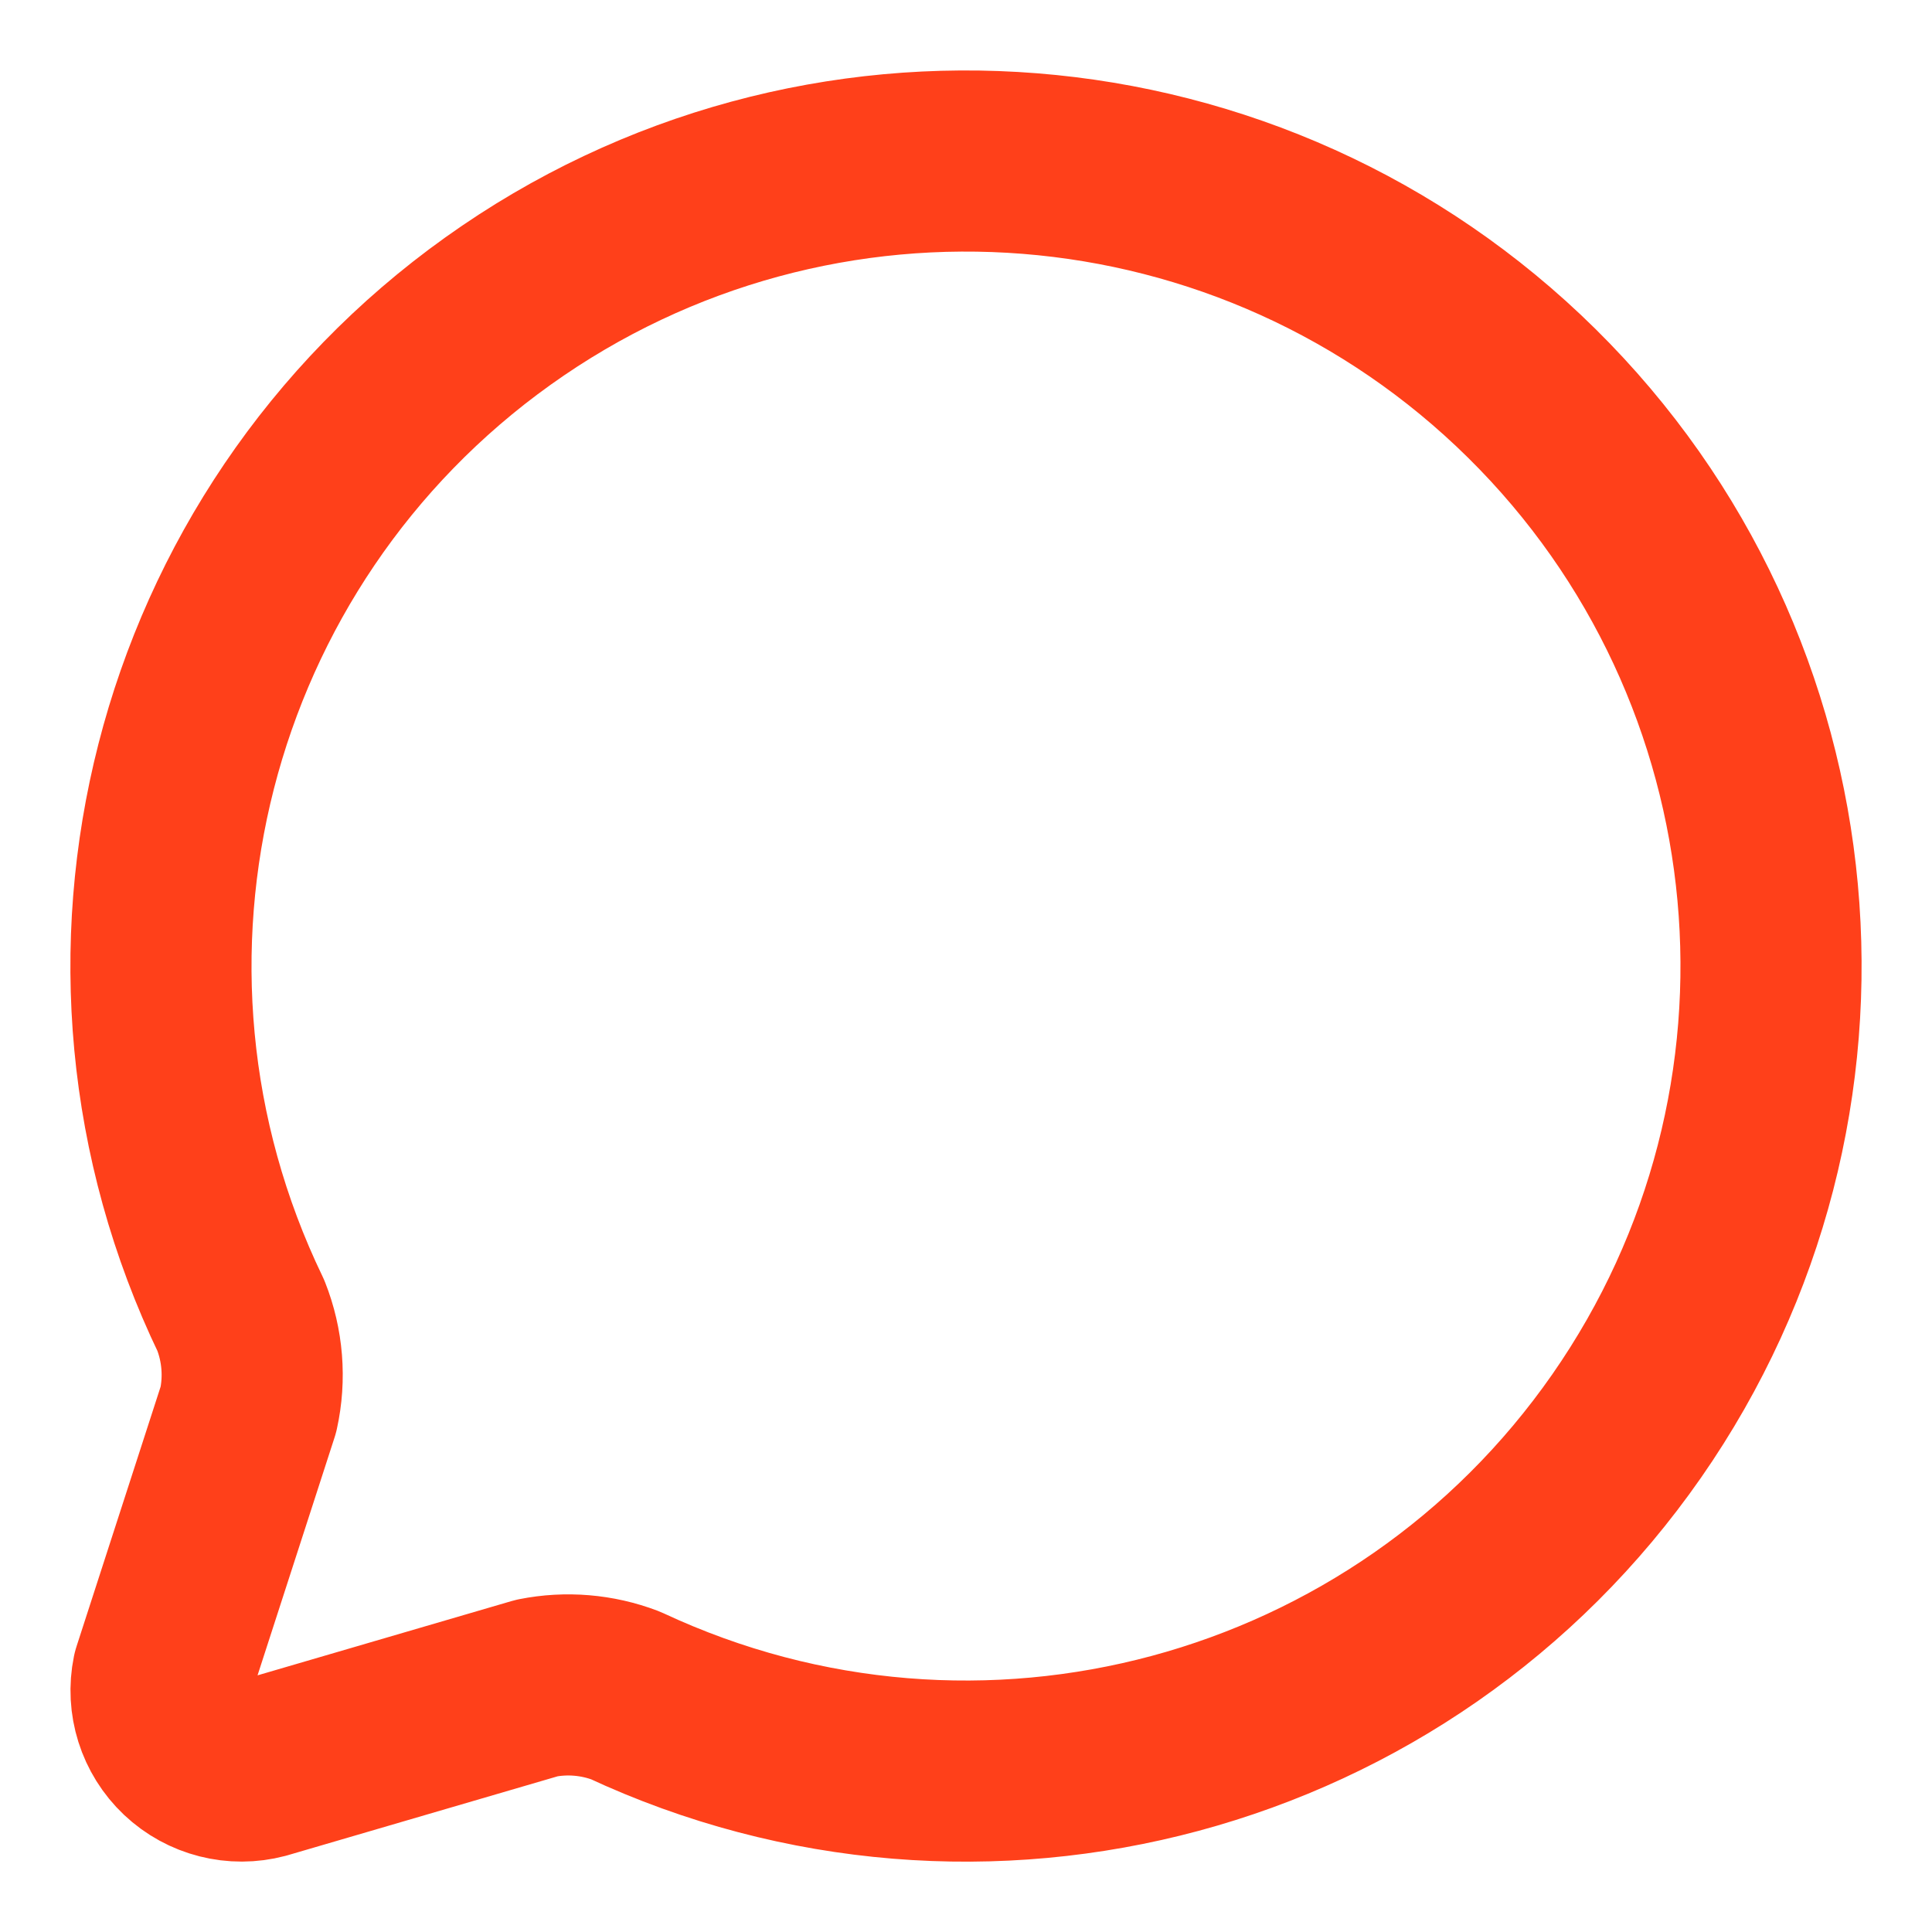
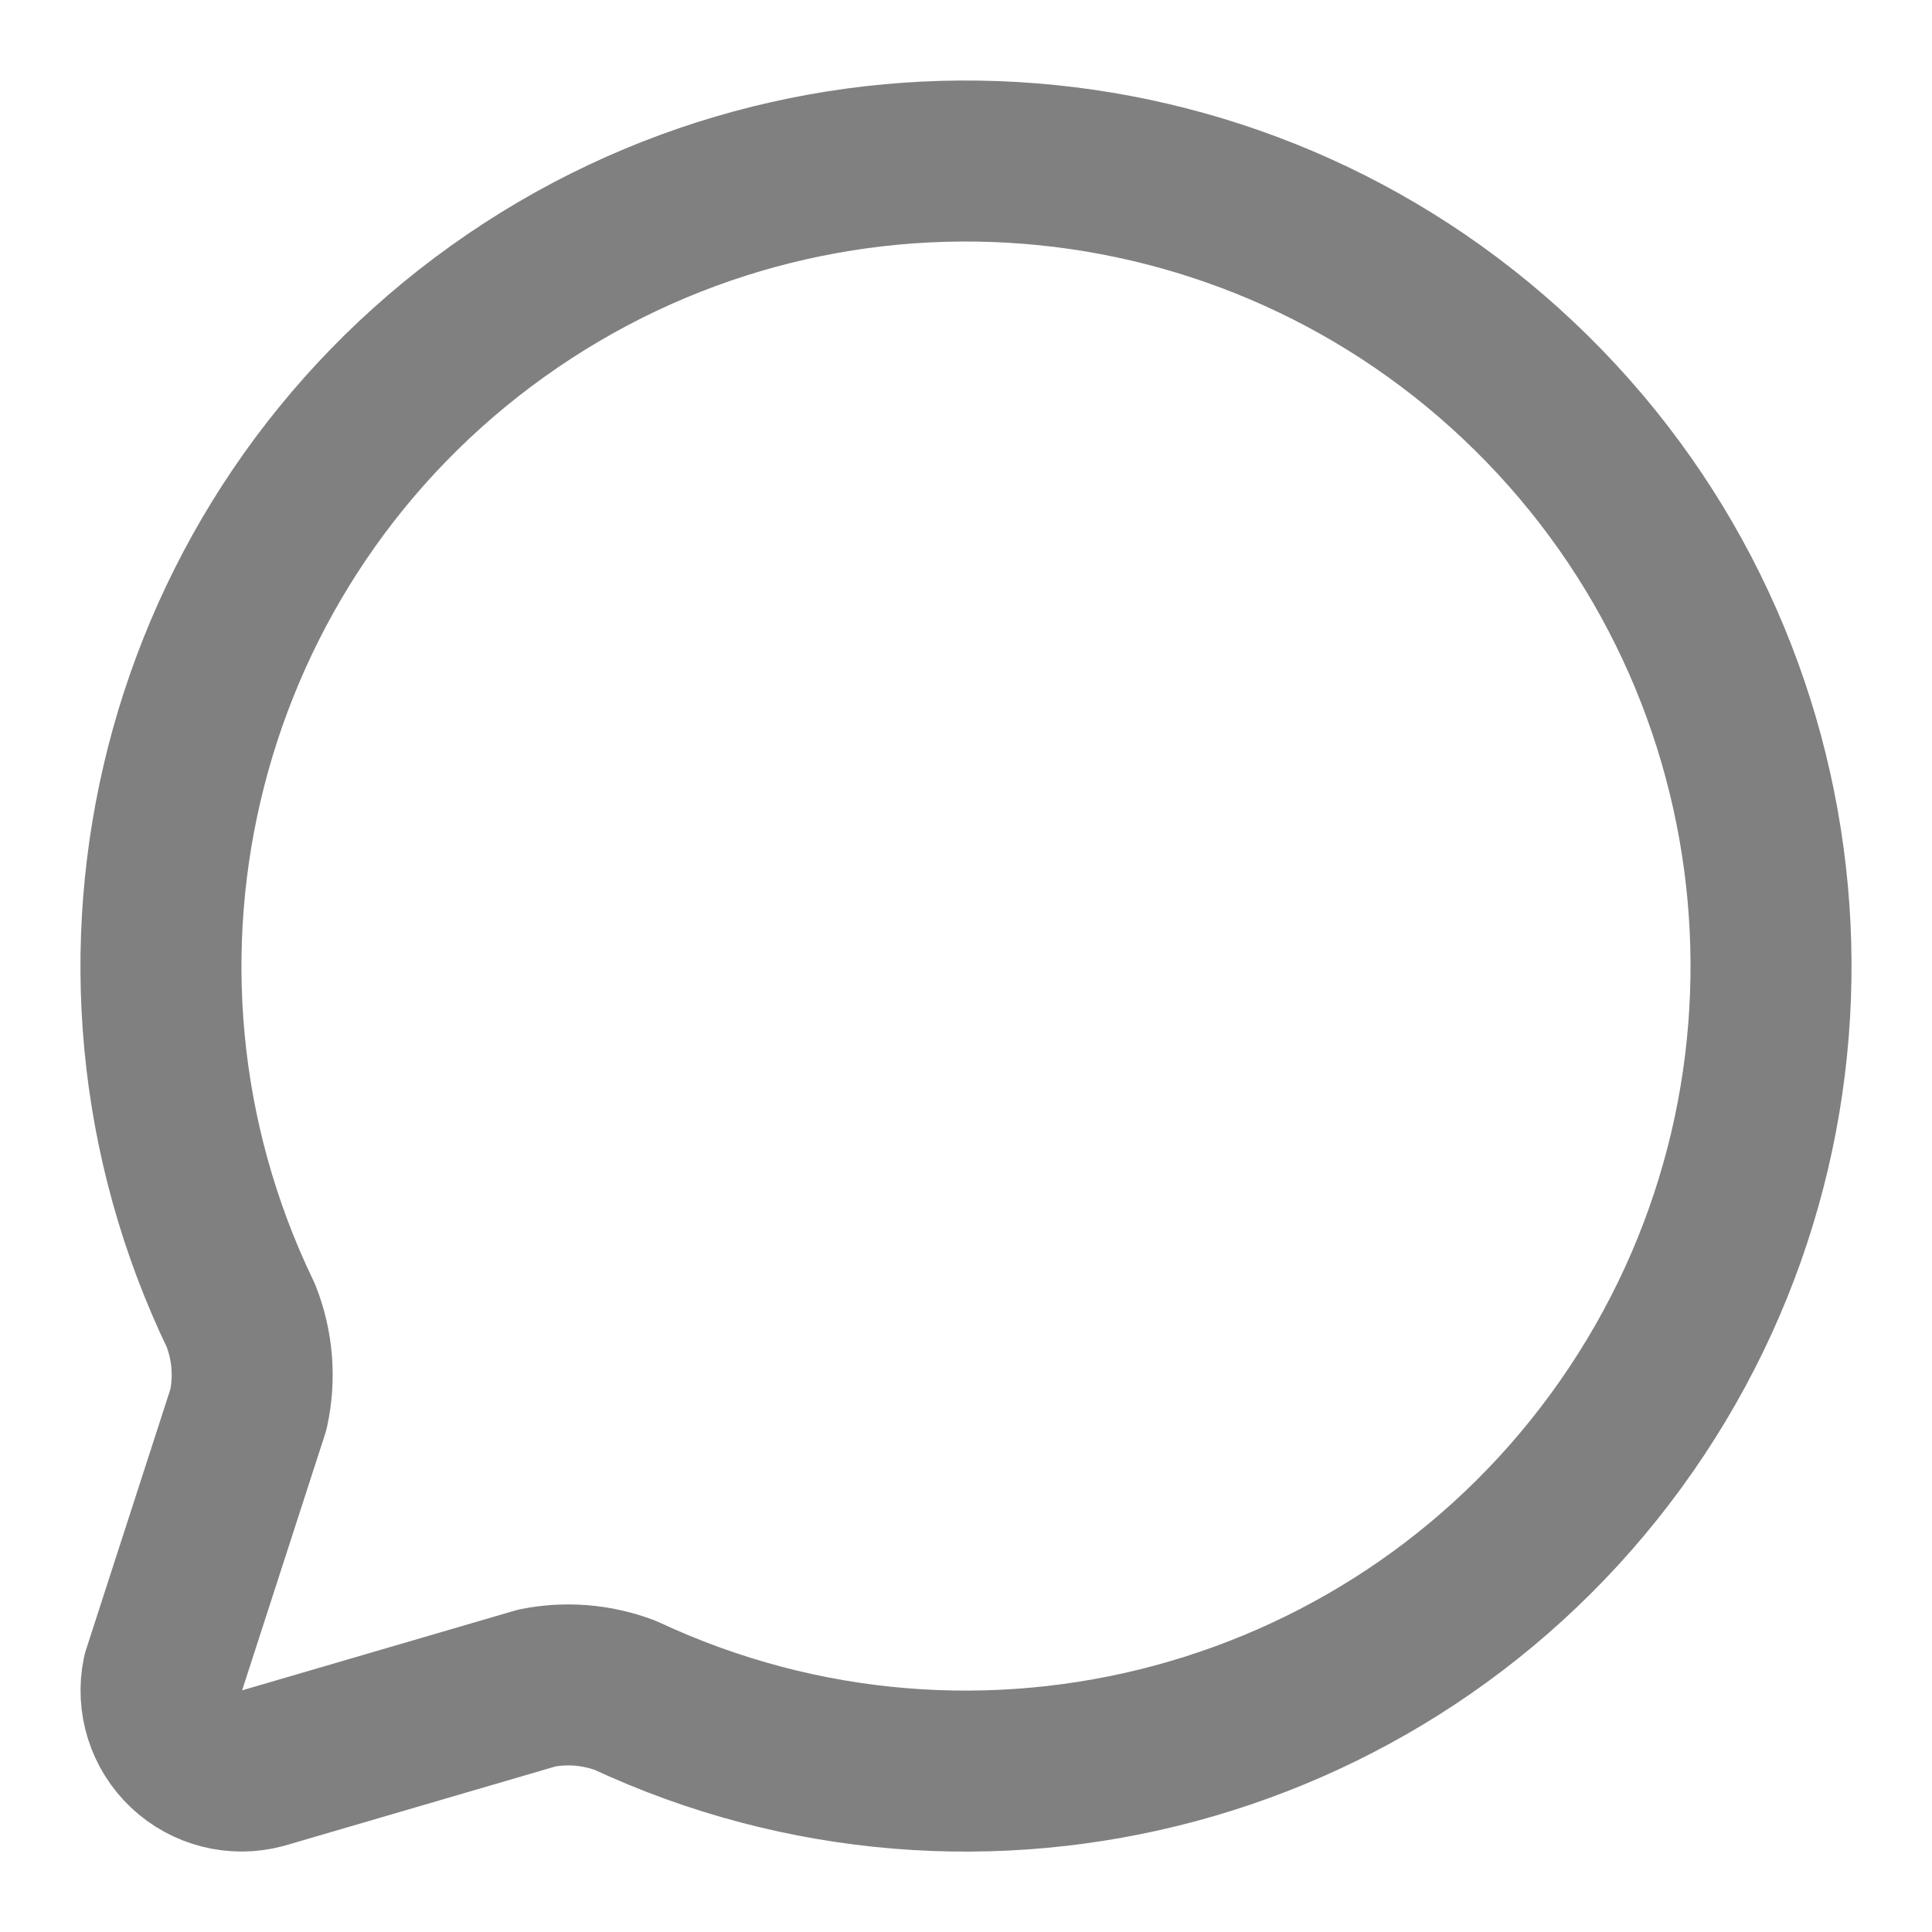
- <svg xmlns="http://www.w3.org/2000/svg" width="24" height="24" viewBox="0 0 24 24" fill="none" stroke="#ff401a" stroke-width="2.25" stroke-linecap="round" stroke-linejoin="round" class="lucide lucide-message-circle" aria-hidden="true">
+ <svg xmlns="http://www.w3.org/2000/svg" width="24" height="24" viewBox="0 0 24 24" fill="none" stroke="#808080" stroke-width="2" stroke-linecap="round" stroke-linejoin="round" class="lucide lucide-message-circle" aria-hidden="true">
  <path d="M2.992 16.342a2 2 0 0 1 .094 1.167l-1.065 3.29a1 1 0 0 0 1.236 1.168l3.413-.998a2 2 0 0 1 1.099.092 10 10 0 1 0-4.777-4.719" />
</svg>
